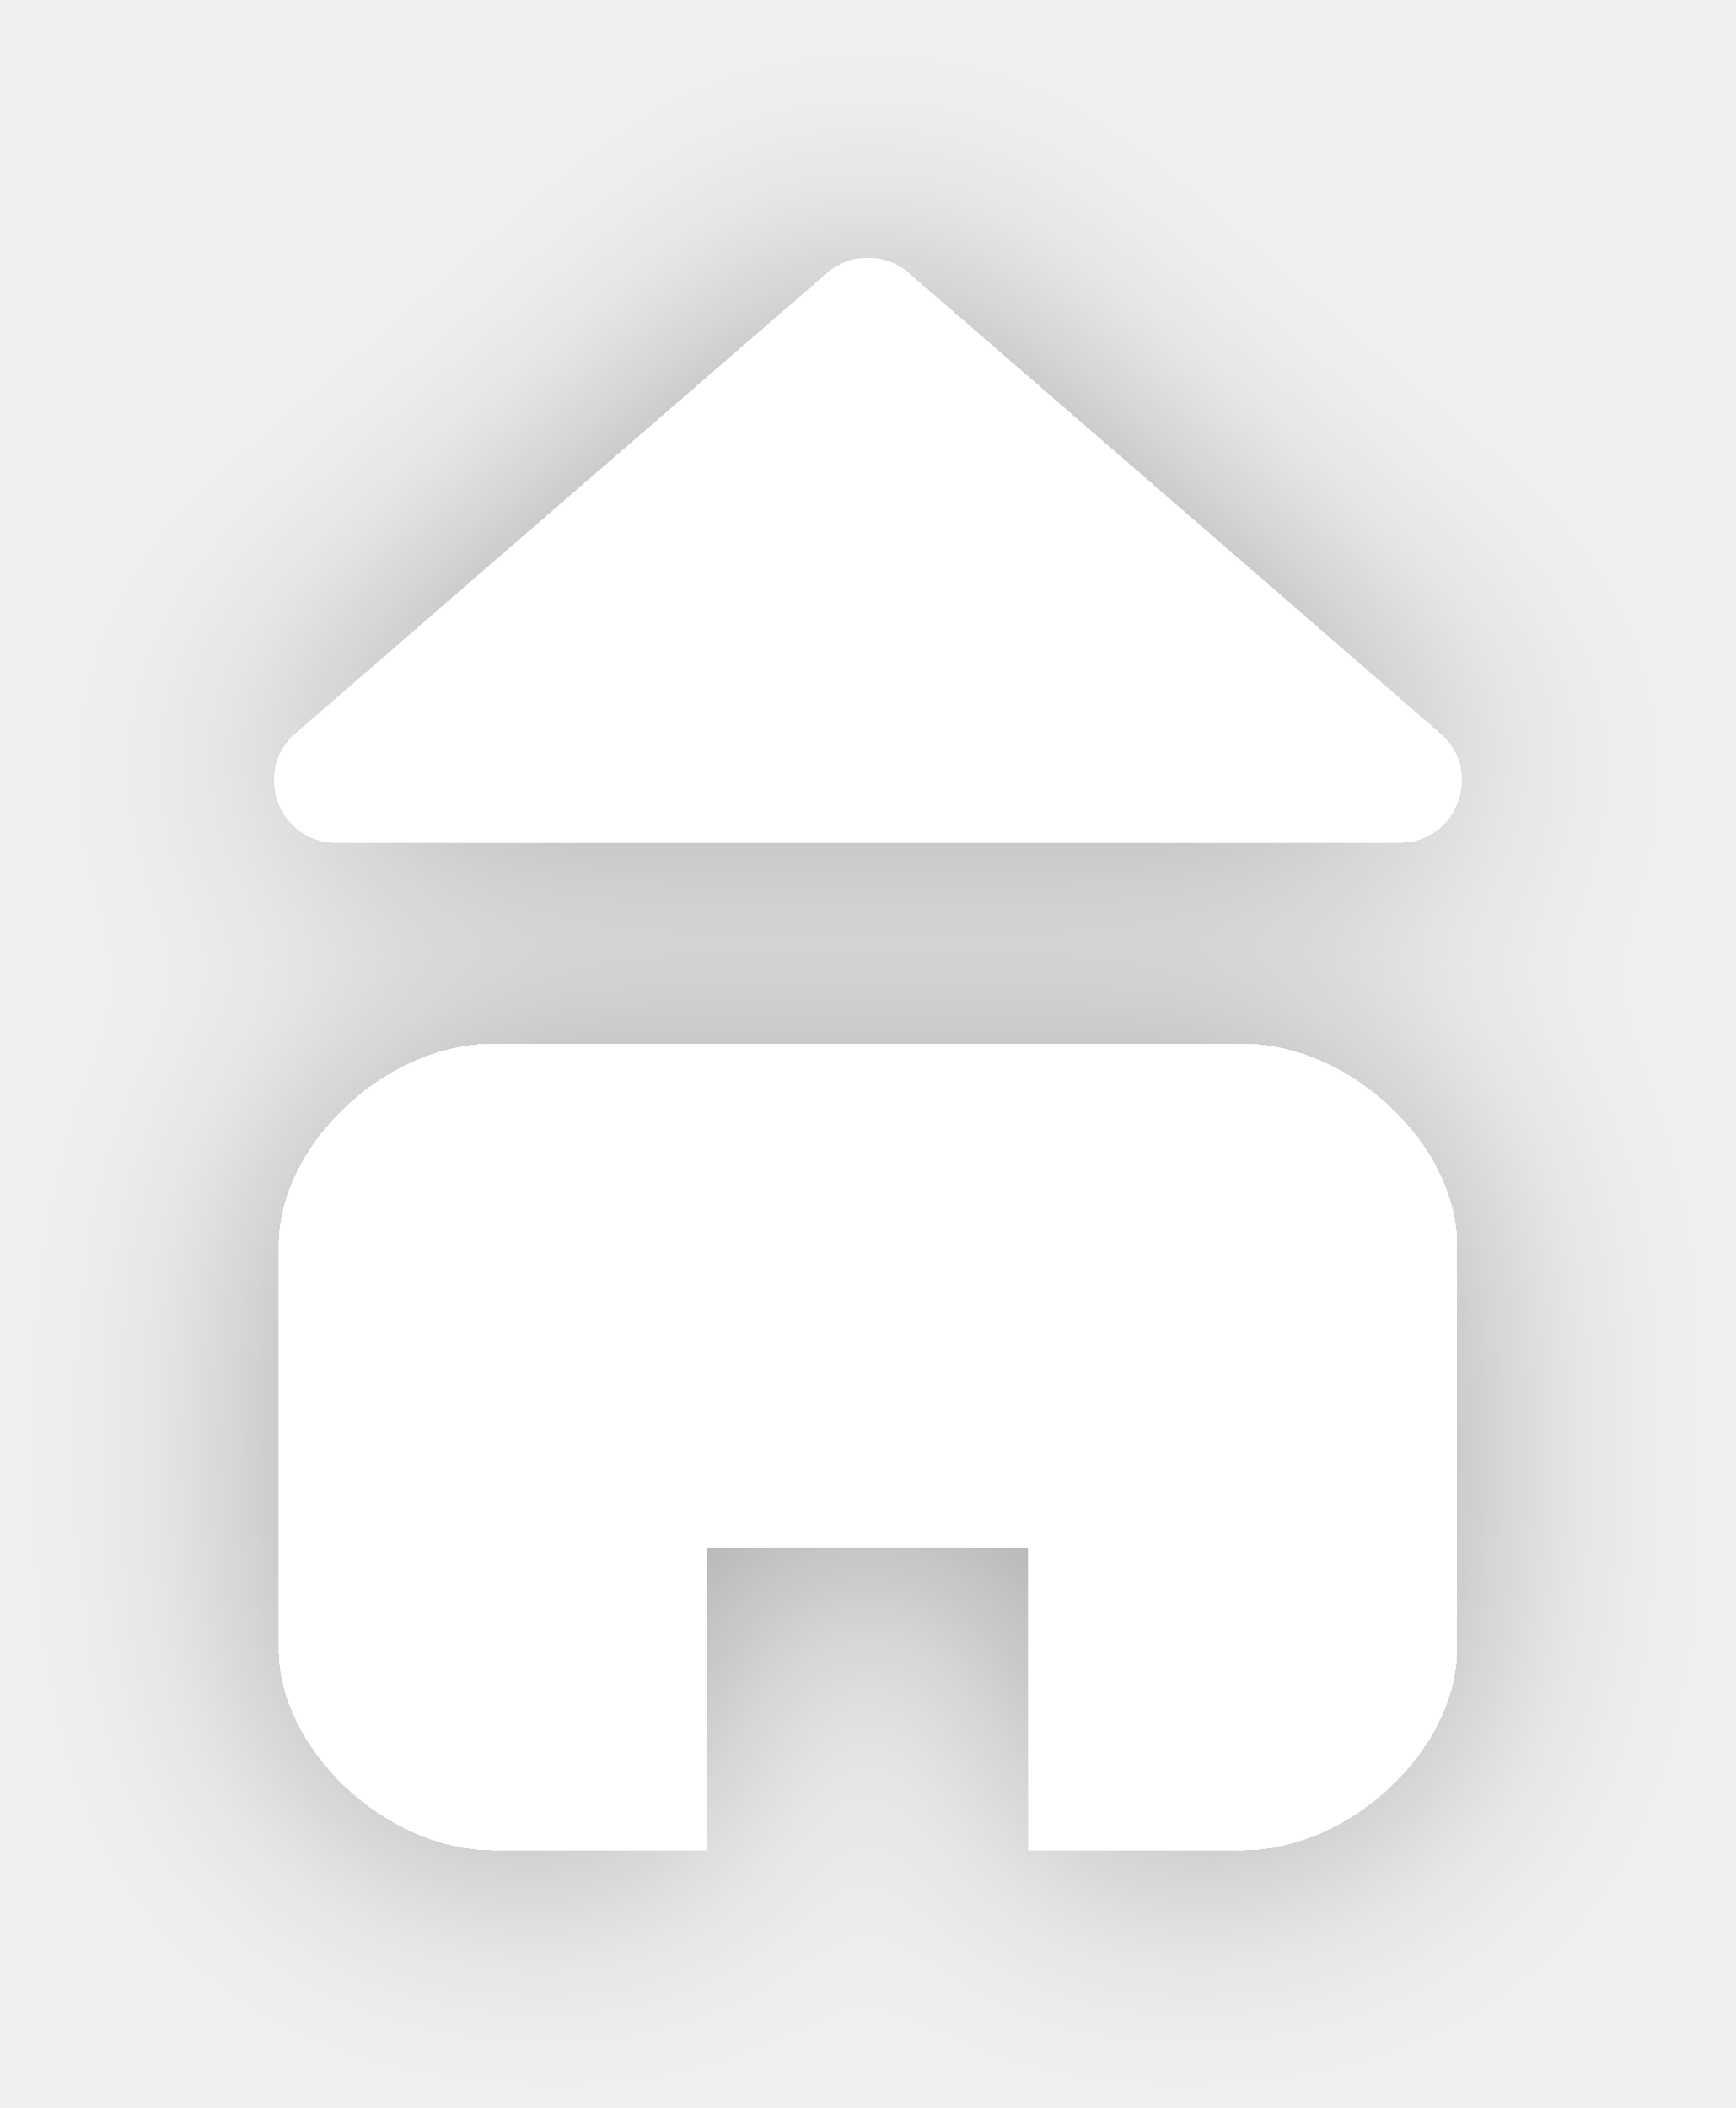
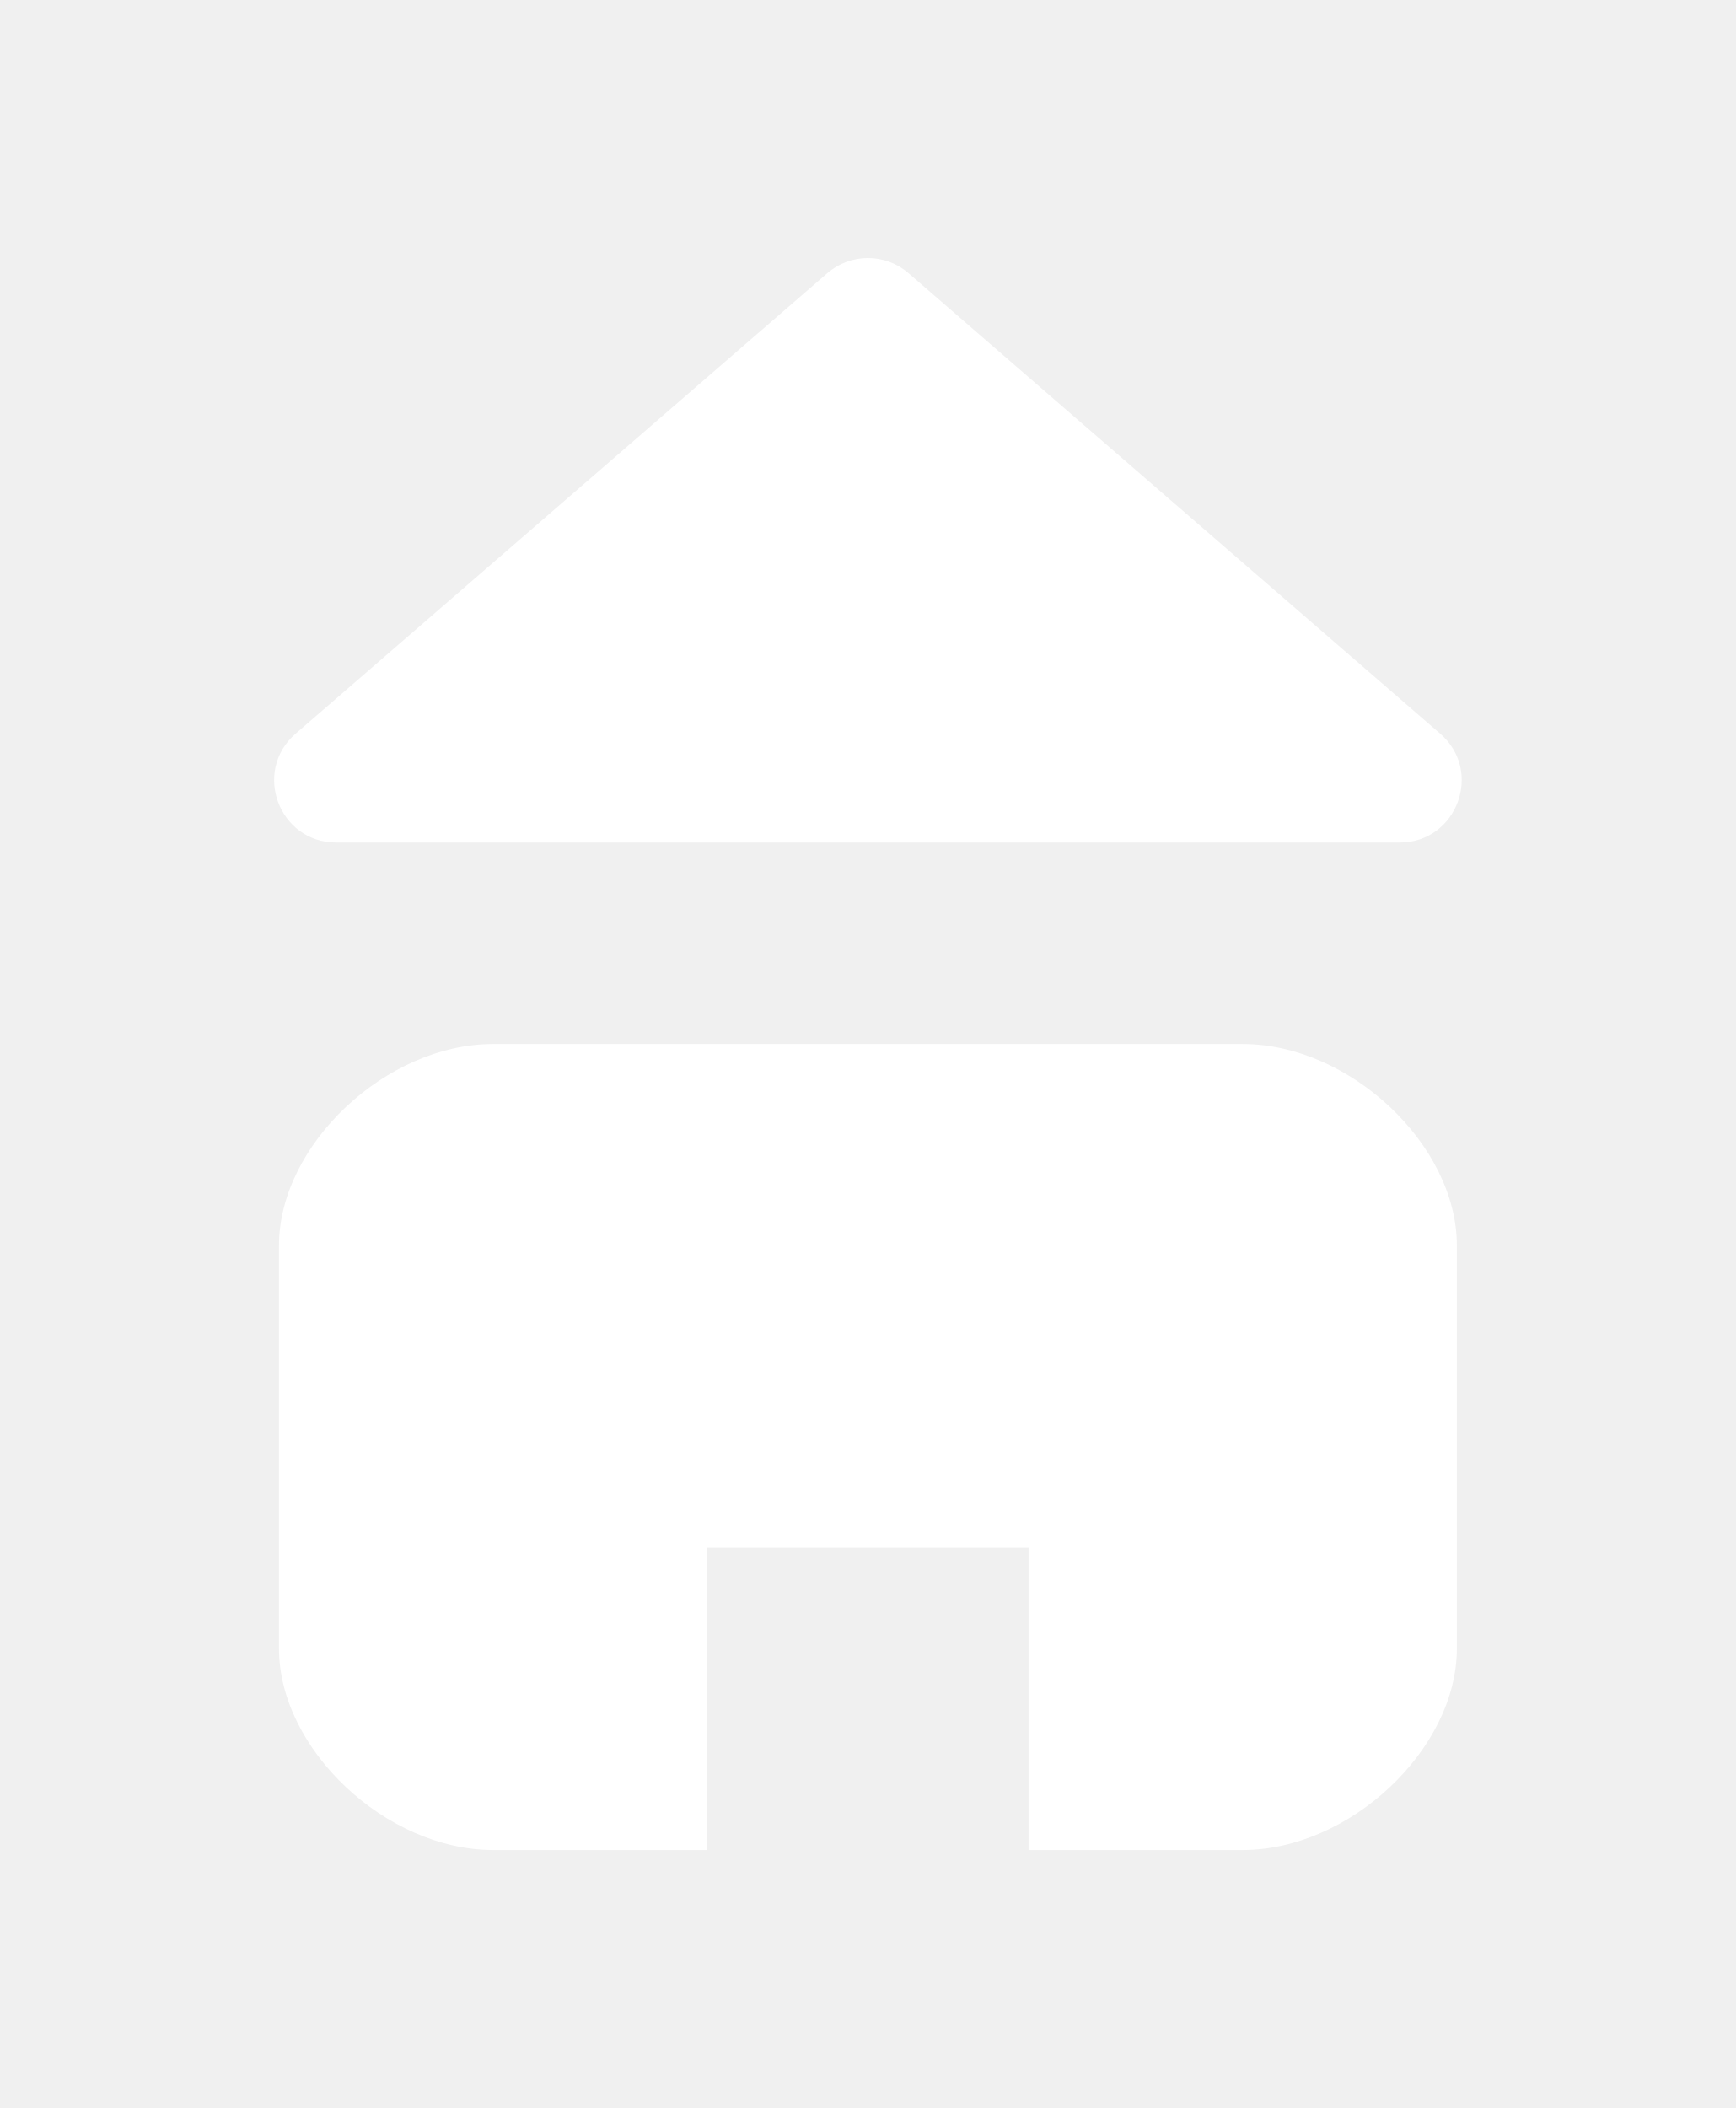
- <svg xmlns="http://www.w3.org/2000/svg" width="28" height="34" viewBox="0 0 28 34" fill="none">
-   <g filter="url(#filter0_d_7_195)">
-     <path d="M13.345 4.406C13.721 4.08 14.279 4.08 14.655 4.406L23.231 11.833C23.931 12.439 23.502 13.589 22.576 13.589H5.424C4.498 13.589 4.069 12.439 4.769 11.833L13.345 4.406Z" fill="white" />
-     <path d="M7.955 29.839C6.227 29.839 4.5 28.214 4.5 26.589V20.089C4.5 18.464 6.227 16.839 7.955 16.839H20.045C21.773 16.839 23.5 18.464 23.5 20.089V26.589C23.5 28.214 21.773 29.839 20.045 29.839H16.591V24.964H11.409V29.839H7.955Z" fill="white" />
-   </g>
-   <defs>
-     <filter id="filter0_d_7_195" x="0.422" y="0.161" width="27.156" height="33.677" filterUnits="userSpaceOnUse" color-interpolation-filters="sRGB">
-       <feFlood flood-opacity="0" result="BackgroundImageFix" />
-       <feColorMatrix in="SourceAlpha" type="matrix" values="0 0 0 0 0 0 0 0 0 0 0 0 0 0 0 0 0 0 127 0" result="hardAlpha" />
-       <feOffset />
-       <feGaussianBlur stdDeviation="2" />
-       <feComposite in2="hardAlpha" operator="out" />
-       <feColorMatrix type="matrix" values="0 0 0 0 0 0 0 0 0 0 0 0 0 0 0 0 0 0 0.3 0" />
-       <feBlend mode="normal" in2="BackgroundImageFix" result="effect1_dropShadow_7_195" />
-       <feBlend mode="normal" in="SourceGraphic" in2="effect1_dropShadow_7_195" result="shape" />
-     </filter>
-   </defs>
+ <svg xmlns="http://www.w3.org/2000/svg" viewBox="0 0 28 34" fill="none">
+   <path d="M13.345 4.406C13.721 4.08 14.279 4.08 14.655 4.406L23.231 11.833C23.931 12.439 23.502 13.589 22.576 13.589H5.424C4.498 13.589 4.069 12.439 4.769 11.833L13.345 4.406Z" fill="white" />
+   <path d="M7.955 29.839C6.227 29.839 4.5 28.214 4.5 26.589V20.089C4.5 18.464 6.227 16.839 7.955 16.839H20.045C21.773 16.839 23.5 18.464 23.5 20.089V26.589C23.5 28.214 21.773 29.839 20.045 29.839H16.591V24.964H11.409V29.839H7.955Z" fill="white" />
</svg>
